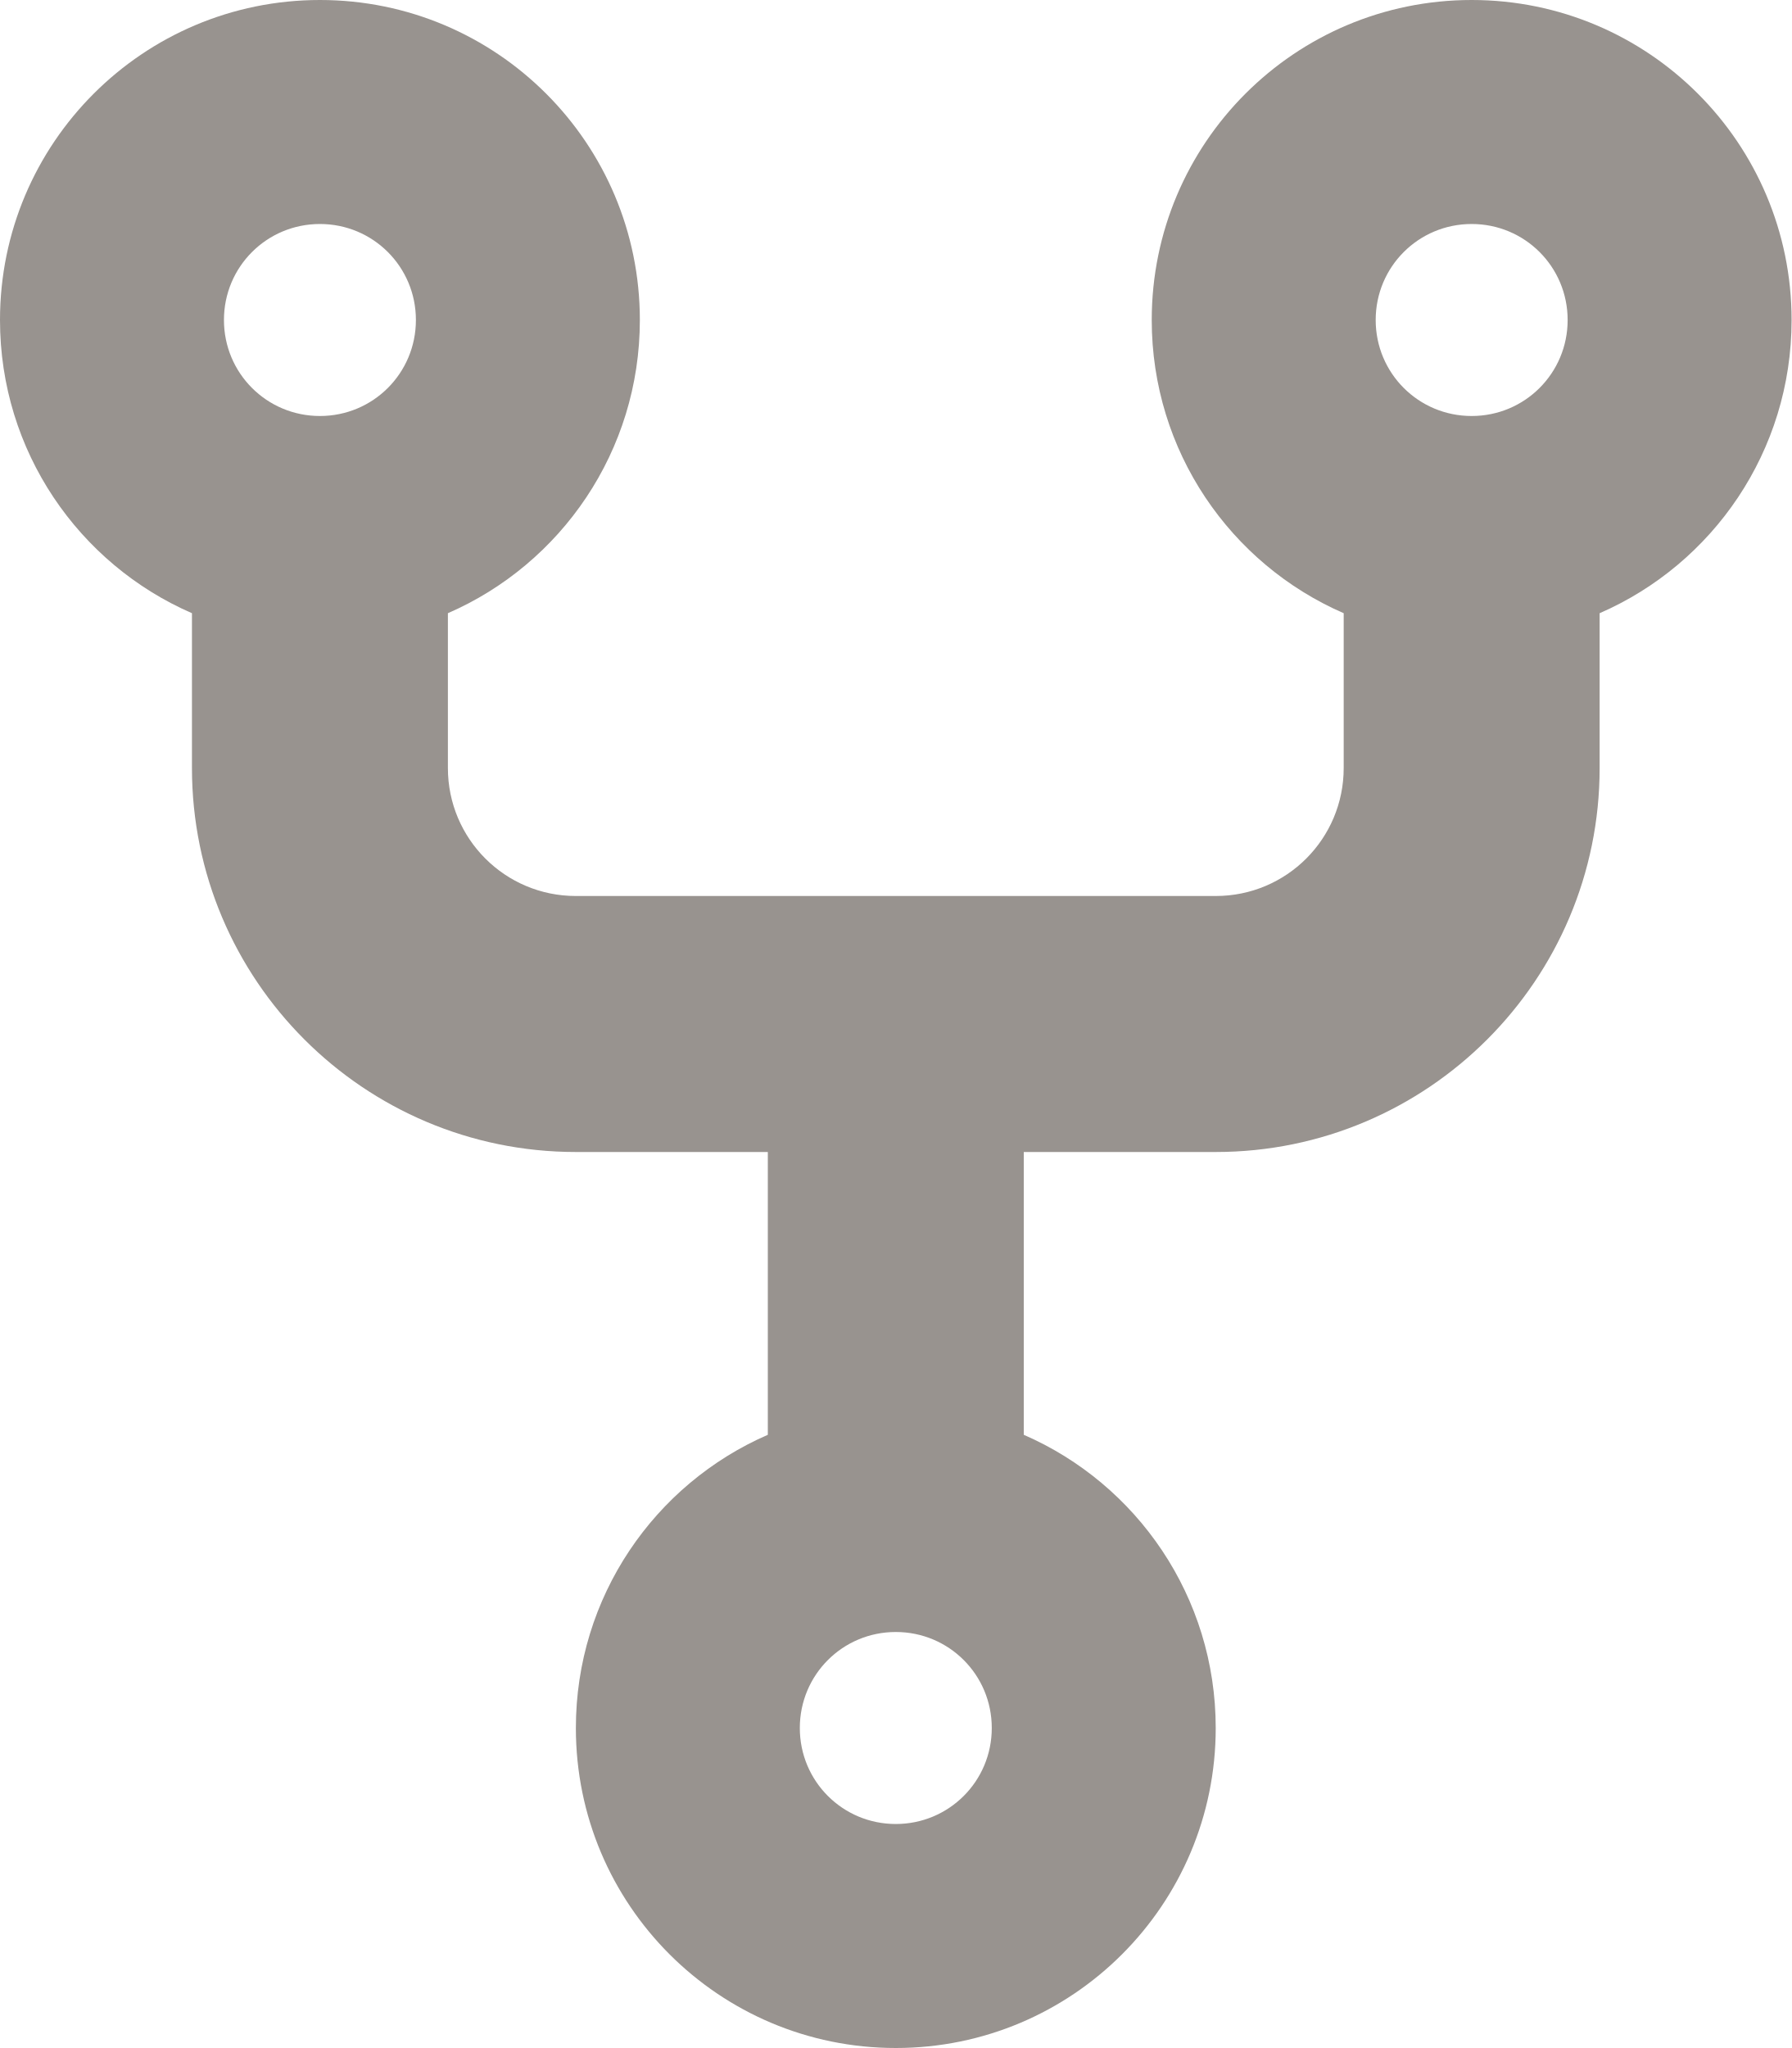
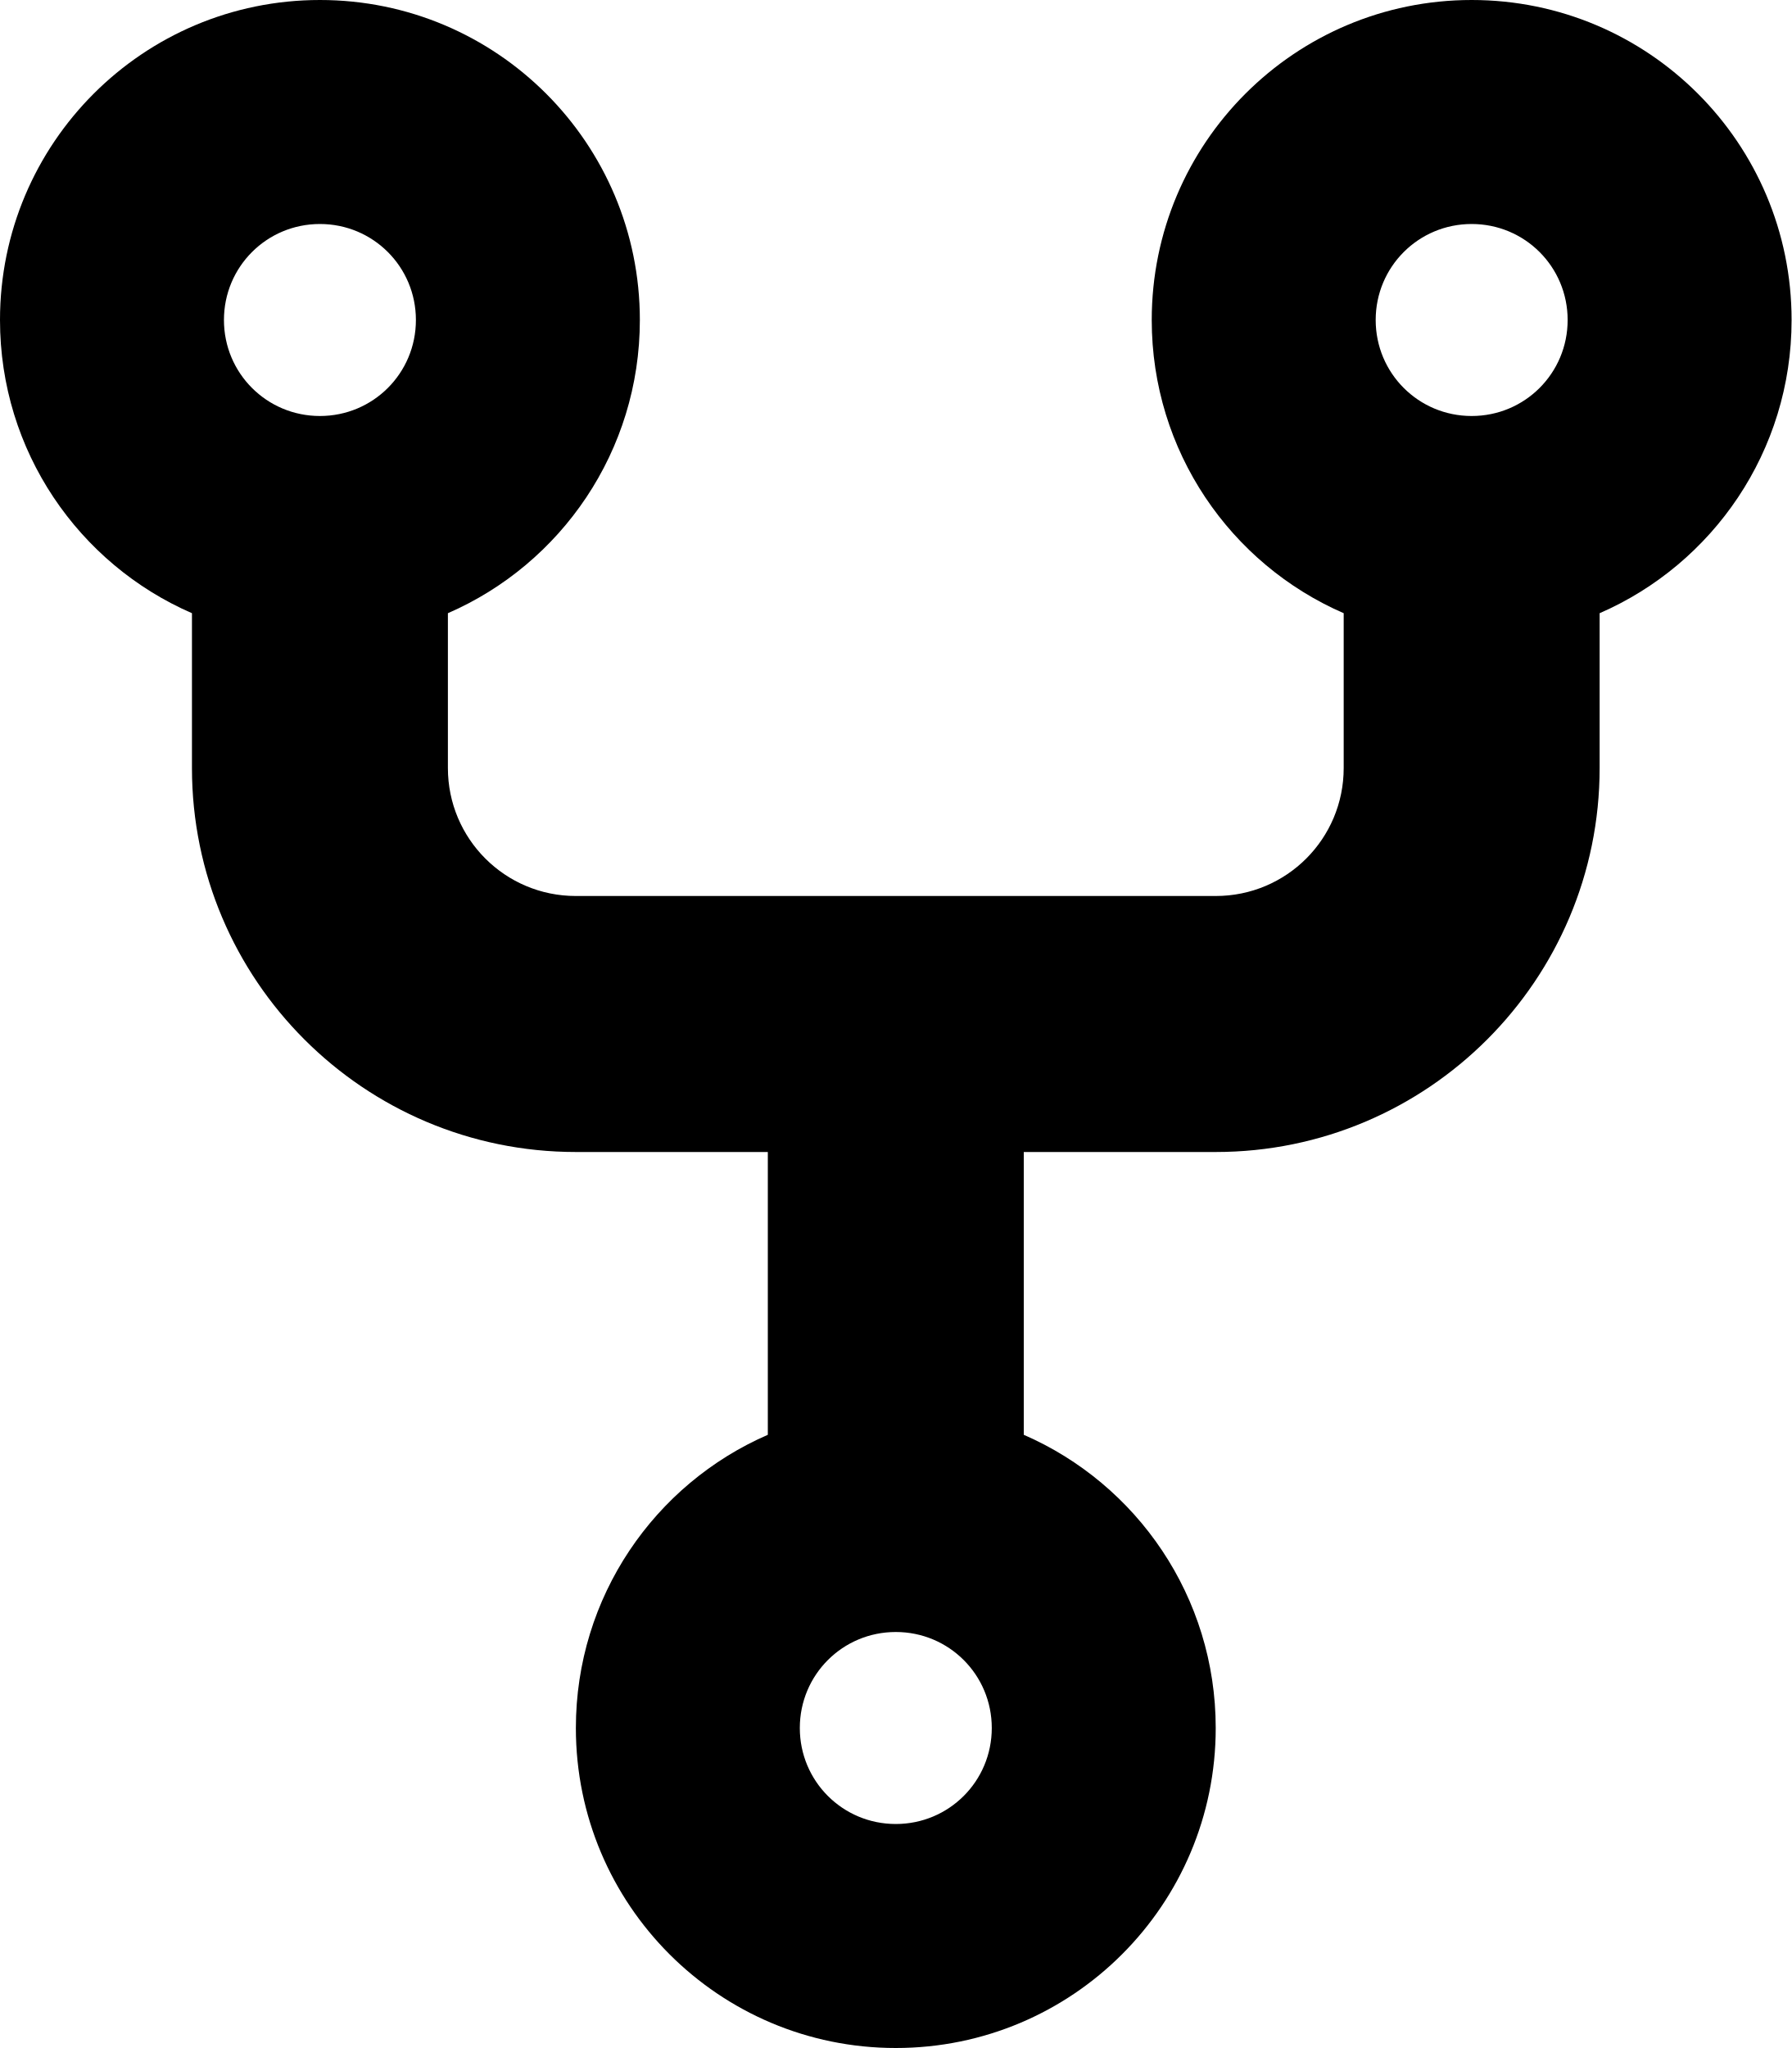
<svg xmlns="http://www.w3.org/2000/svg" viewBox="0 0 448 512">
-   <path fill="#98938F" d="M80 104c13.3 0 24-10.7 24-24s-10.7-24-24-24S56 66.7 56 80s10.7 24 24 24zm80-24c0 32.8-19.7 61-48 73.3V192c0 17.7 14.3 32 32 32H304c17.7 0 32-14.3 32-32V153.3C307.7 141 288 112.8 288 80c0-44.2 35.8-80 80-80s80 35.8 80 80c0 32.8-19.7 61-48 73.3V192c0 53-43 96-96 96H256v70.7c28.3 12.3 48 40.5 48 73.3c0 44.2-35.8 80-80 80s-80-35.8-80-80c0-32.8 19.7-61 48-73.3V288H144c-53 0-96-43-96-96V153.3C19.7 141 0 112.8 0 80C0 35.8 35.8 0 80 0s80 35.8 80 80zm208 24c13.3 0 24-10.7 24-24s-10.7-24-24-24s-24 10.7-24 24s10.7 24 24 24zM248 432c0-13.3-10.7-24-24-24s-24 10.7-24 24s10.7 24 24 24s24-10.7 24-24z" />
+   <path d="M80 104c13.3 0 24-10.7 24-24s-10.7-24-24-24S56 66.7 56 80s10.7 24 24 24zm80-24c0 32.8-19.7 61-48 73.3V192c0 17.7 14.3 32 32 32H304c17.7 0 32-14.3 32-32V153.3C307.7 141 288 112.8 288 80c0-44.2 35.8-80 80-80s80 35.8 80 80c0 32.8-19.7 61-48 73.3V192c0 53-43 96-96 96H256v70.7c28.3 12.3 48 40.5 48 73.3c0 44.2-35.8 80-80 80s-80-35.8-80-80c0-32.8 19.7-61 48-73.3V288H144c-53 0-96-43-96-96V153.3C19.7 141 0 112.8 0 80C0 35.8 35.8 0 80 0s80 35.8 80 80zm208 24c13.3 0 24-10.7 24-24s-10.7-24-24-24s-24 10.7-24 24s10.7 24 24 24zM248 432c0-13.3-10.7-24-24-24s-24 10.7-24 24s10.7 24 24 24s24-10.7 24-24z" fill="currentColor" />
</svg>
